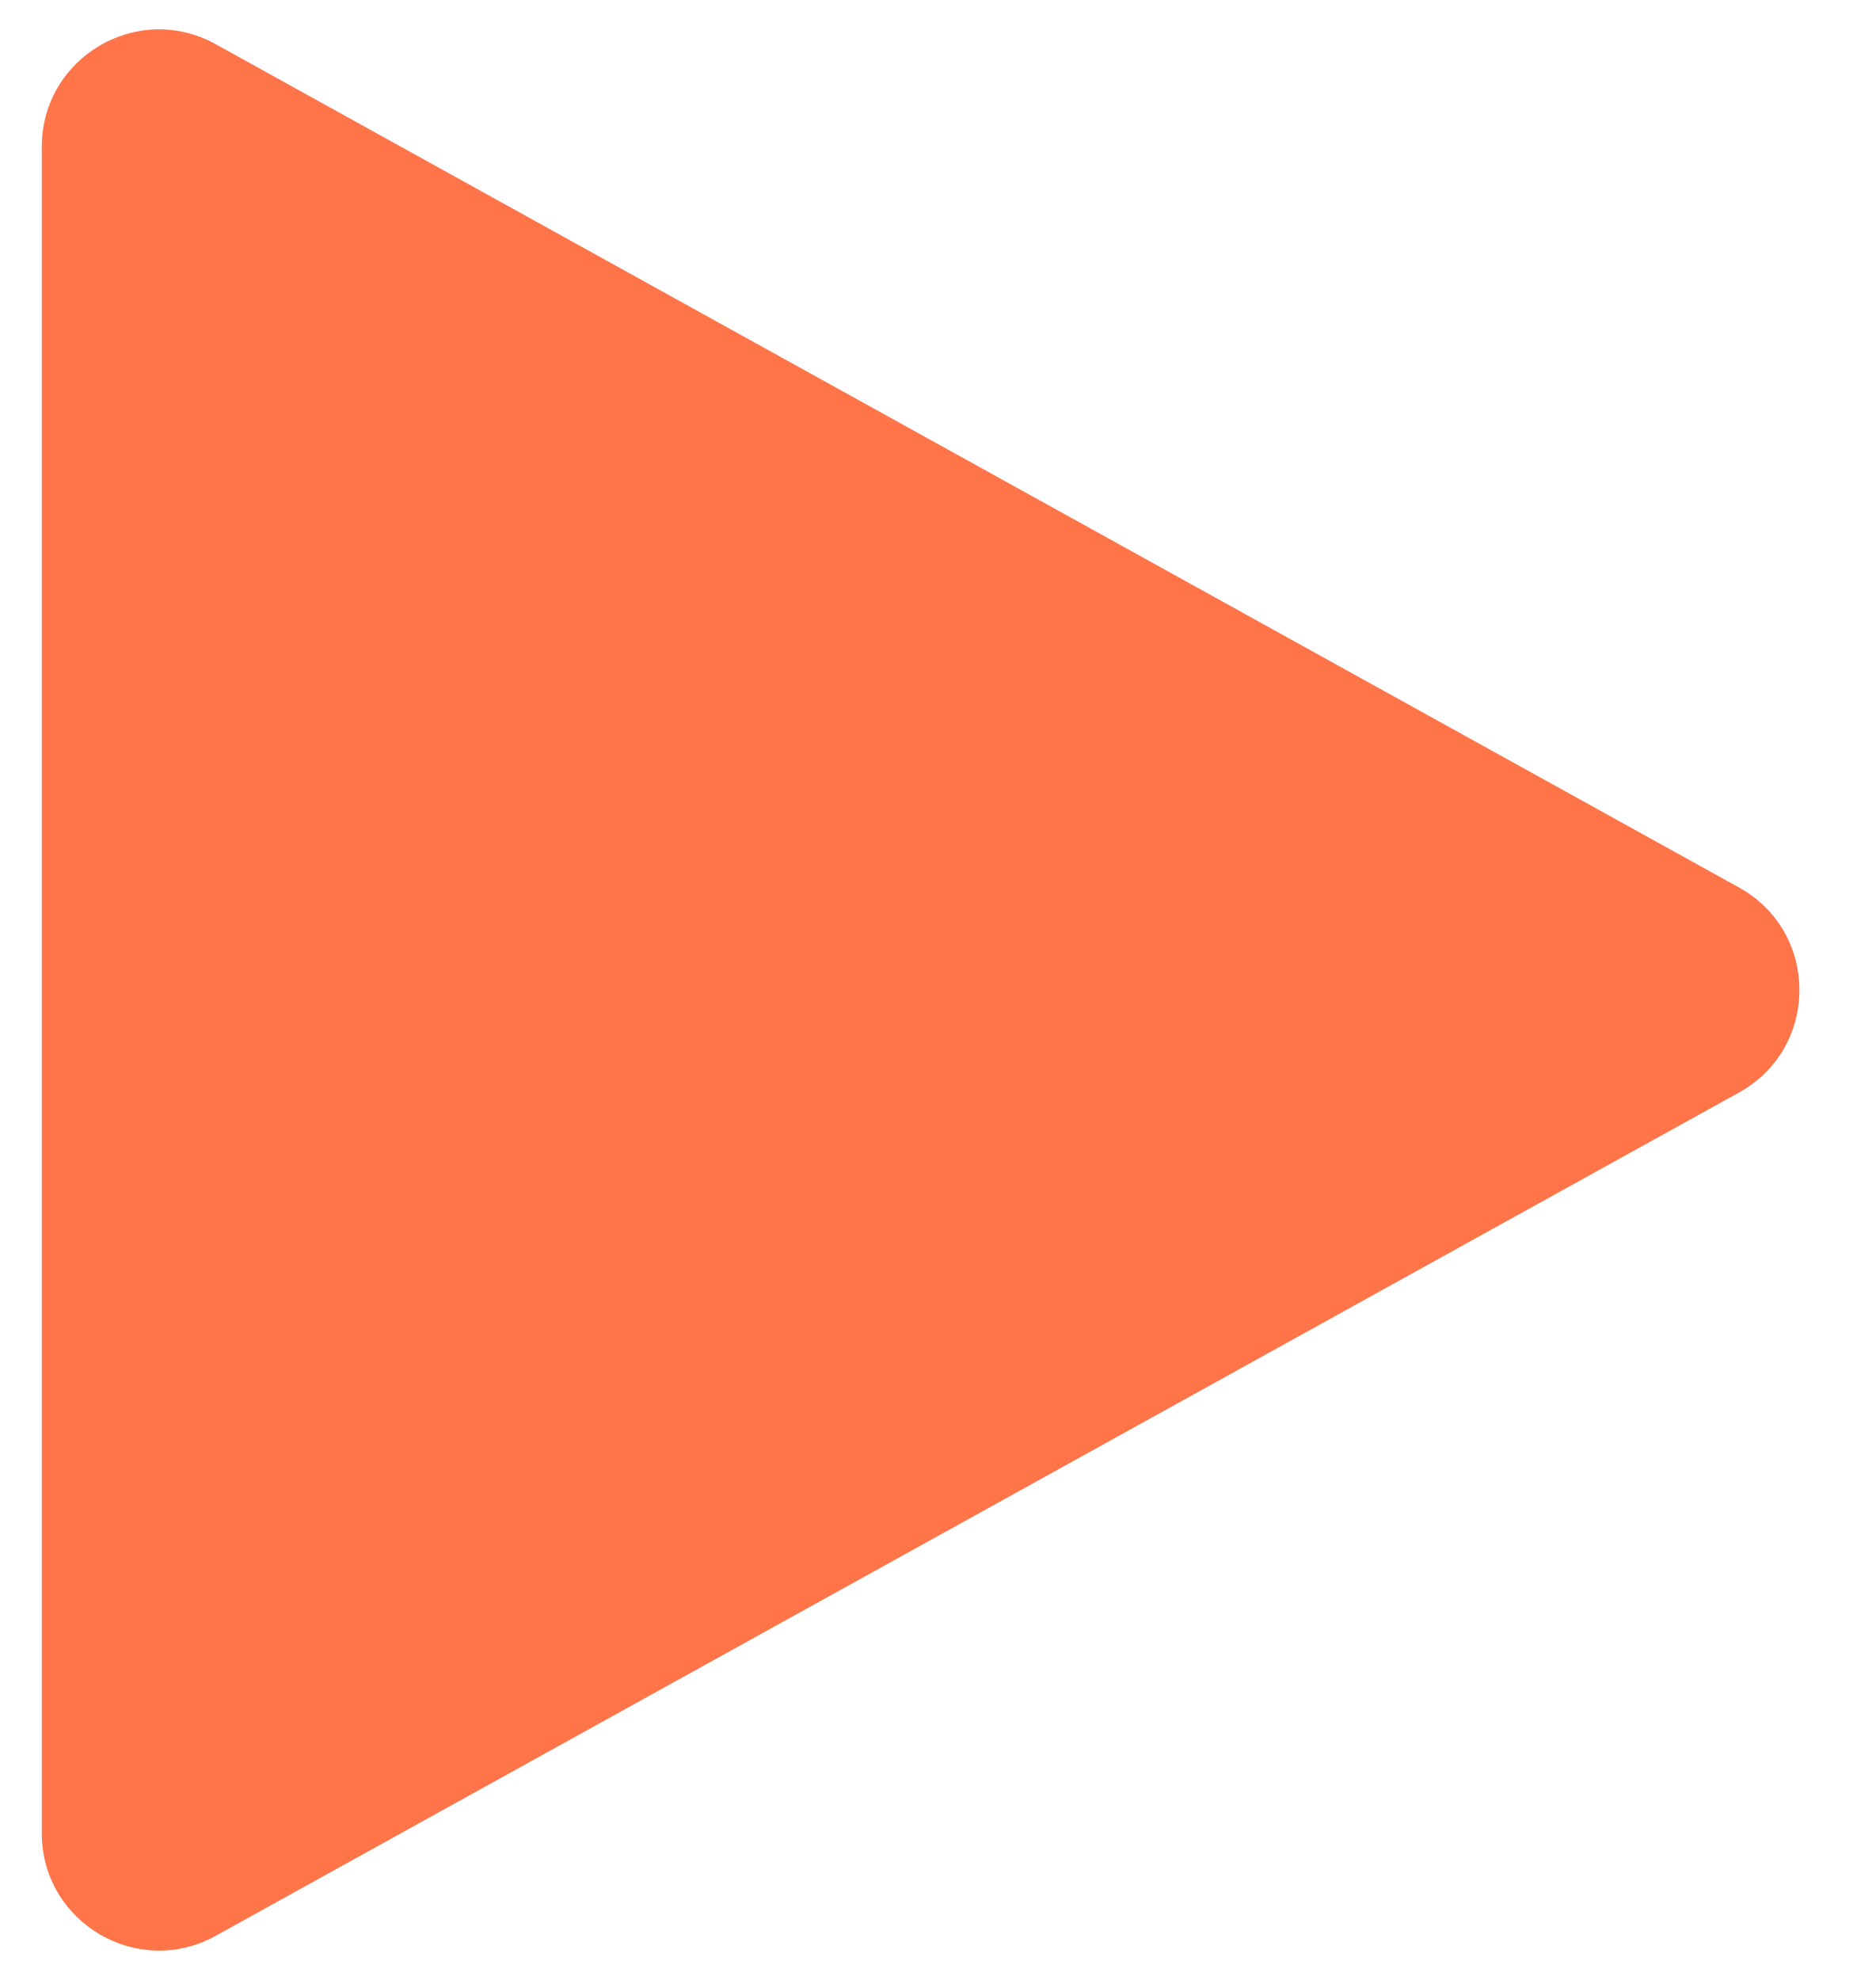
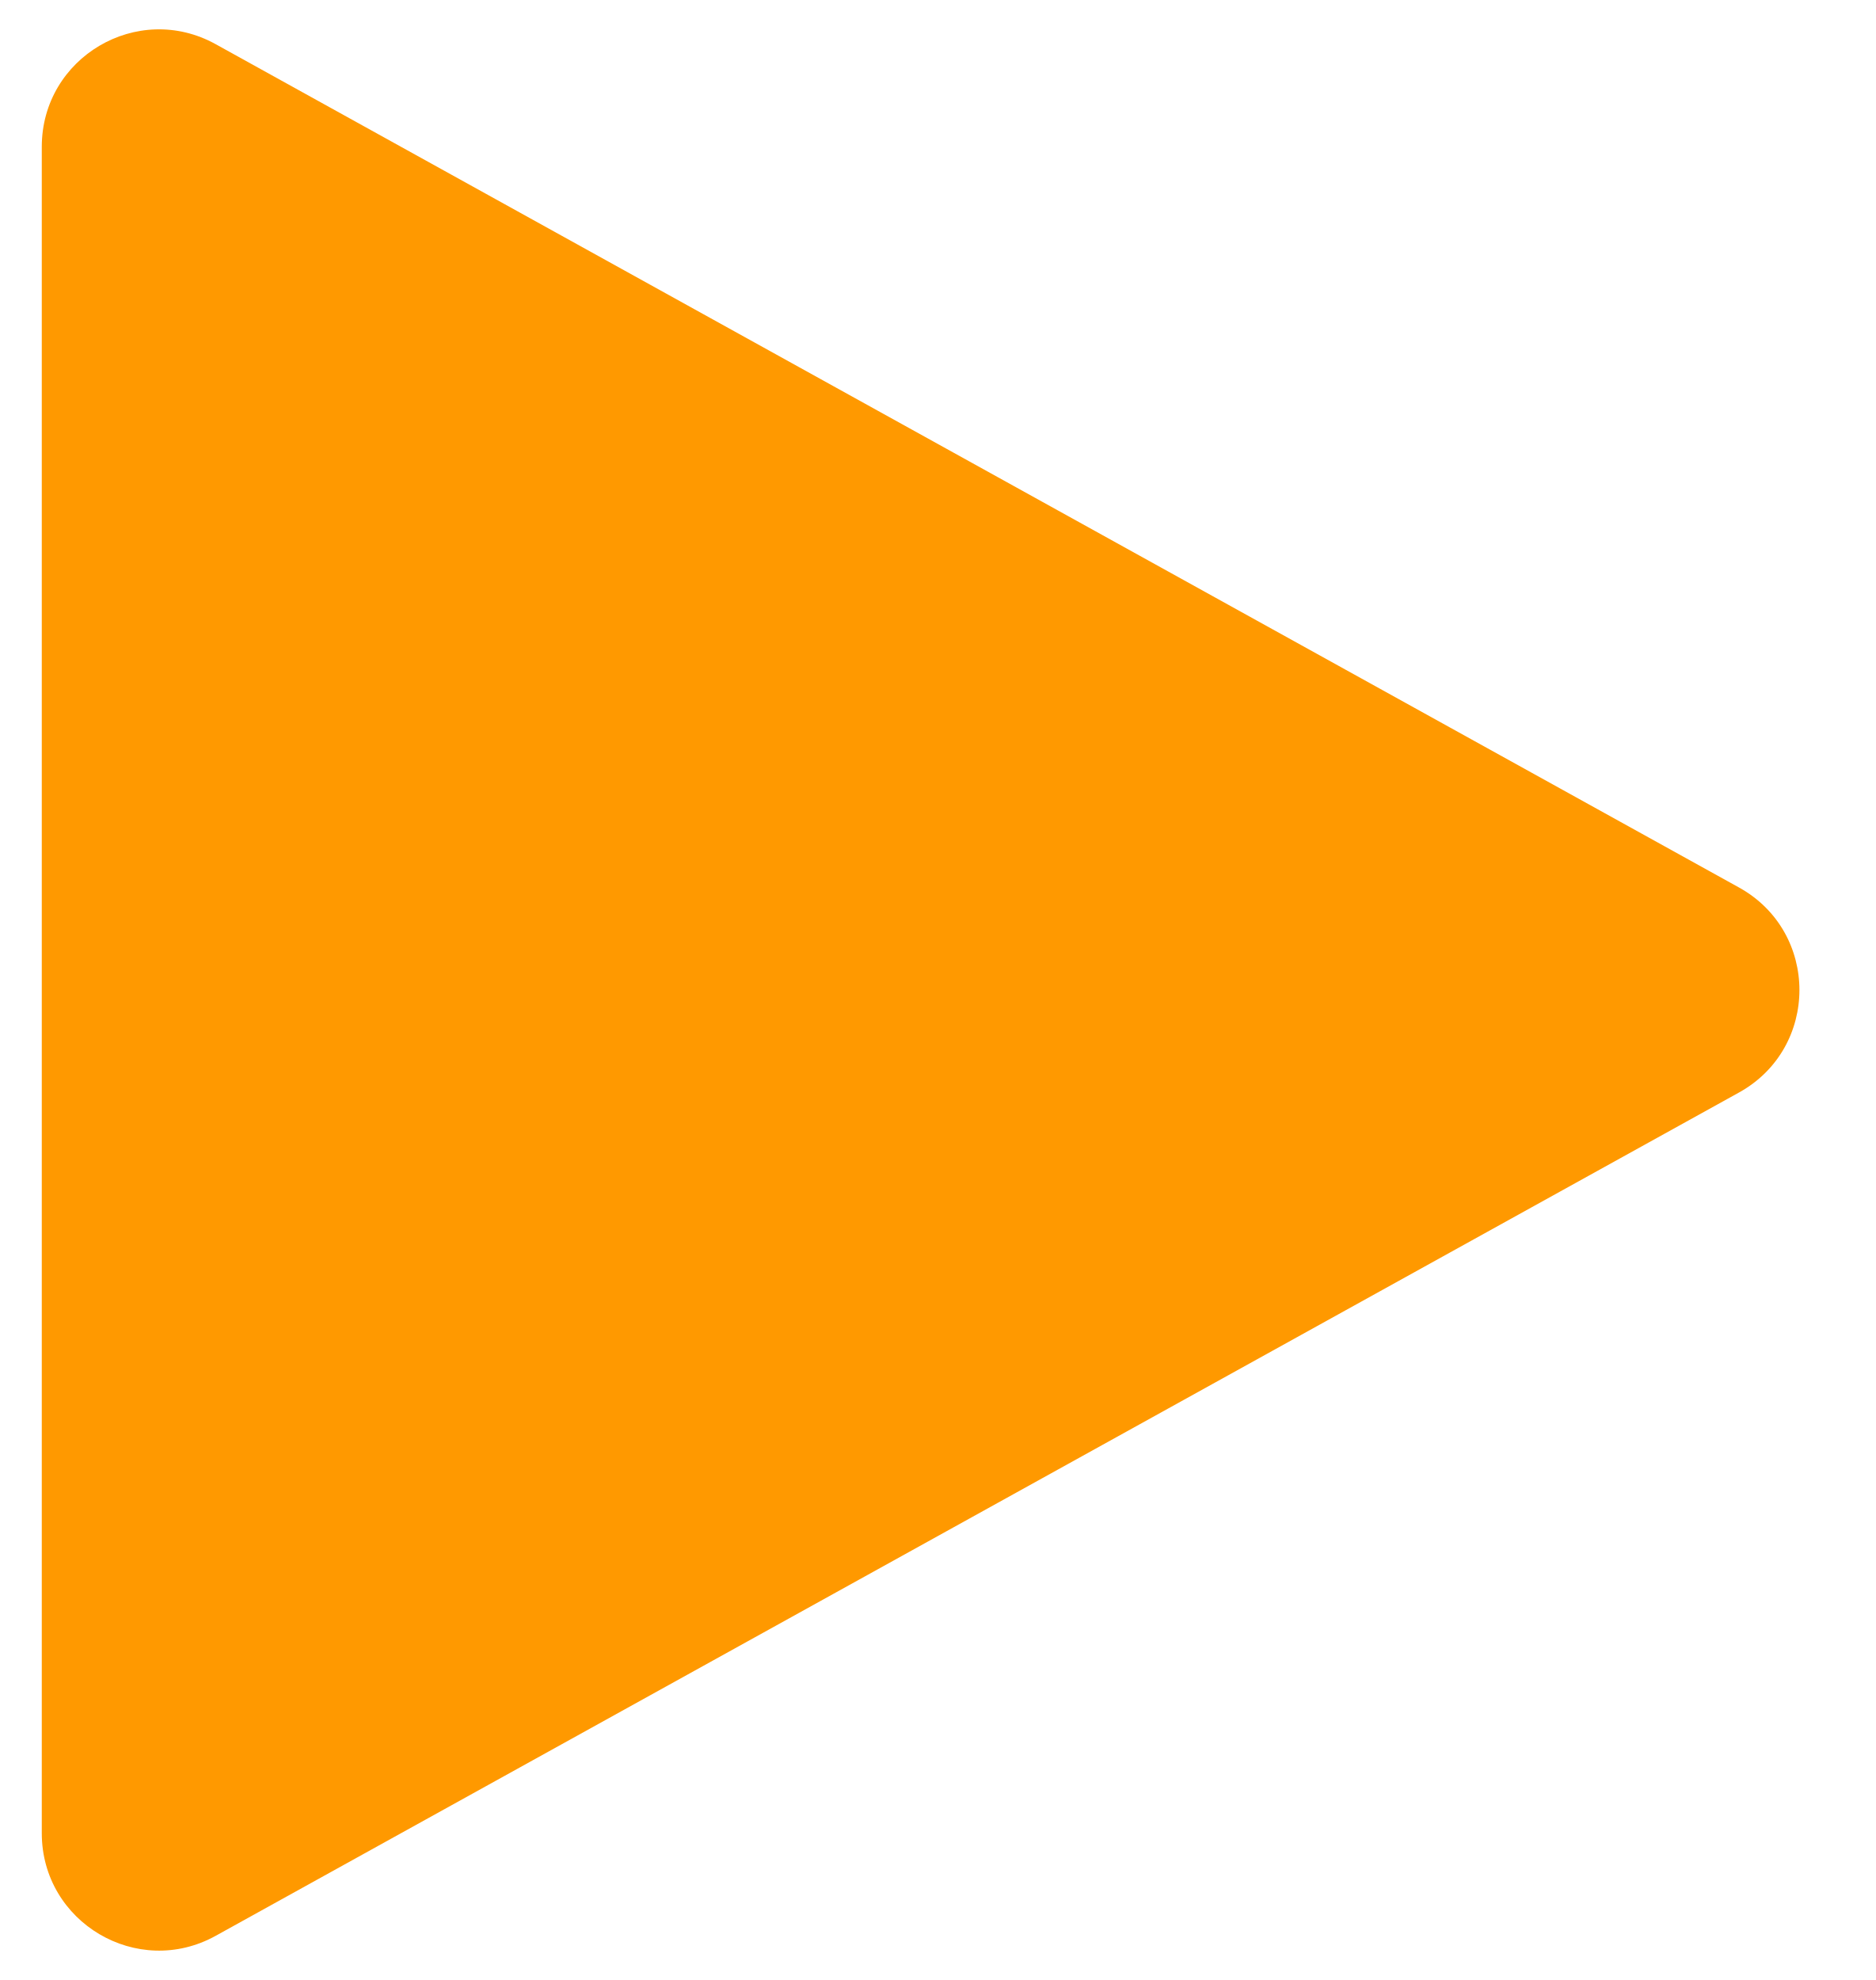
<svg xmlns="http://www.w3.org/2000/svg" width="18" height="19" viewBox="0 0 18 19" fill="none">
-   <path fill-rule="evenodd" clip-rule="evenodd" d="M16.689 8.516C17.463 8.944 17.463 10.056 16.689 10.484L2.07 18.576C1.321 18.991 0.401 18.448 0.401 17.591V1.409C0.401 0.551 1.321 0.009 2.07 0.424L16.689 8.516Z" fill="#FF7549" />
+   <path fill-rule="evenodd" clip-rule="evenodd" d="M16.689 8.516C17.463 8.944 17.463 10.056 16.689 10.484L2.07 18.576C1.32 18.991 0.401 18.448 0.401 17.591V1.409C0.401 0.551 1.32 0.009 2.07 0.424L16.689 8.516Z" fill="#FF9900" />
</svg>
